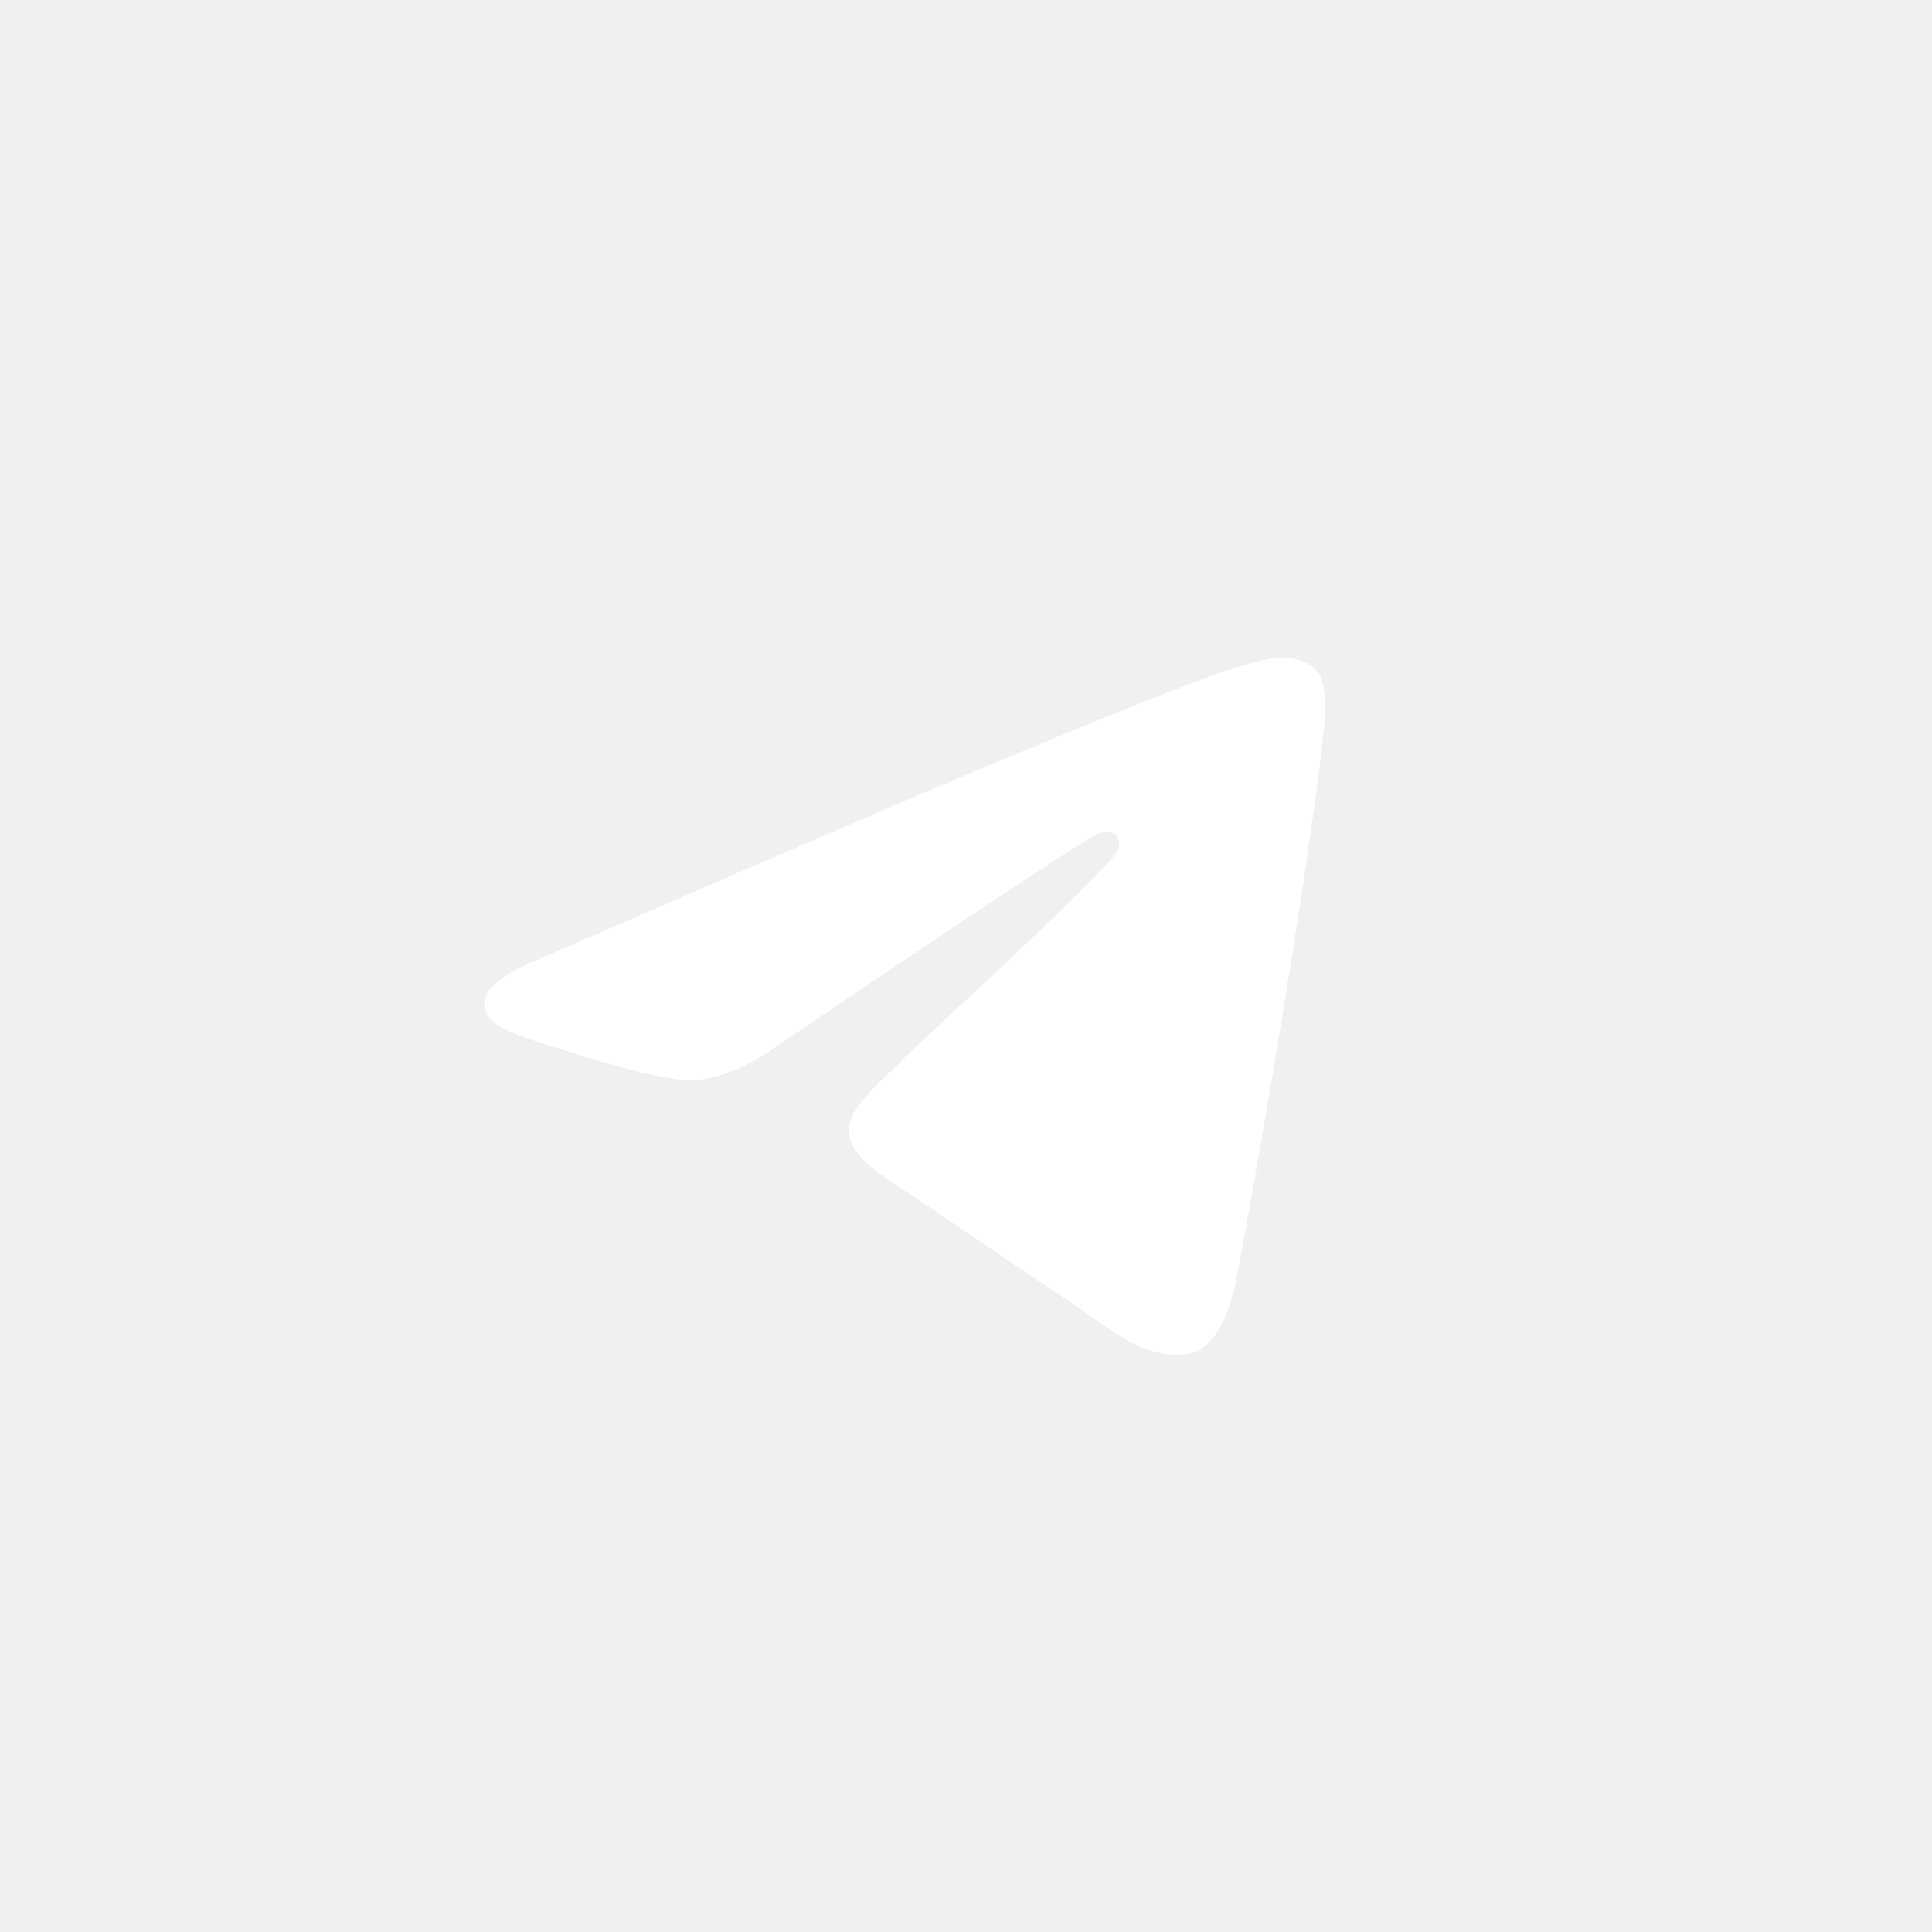
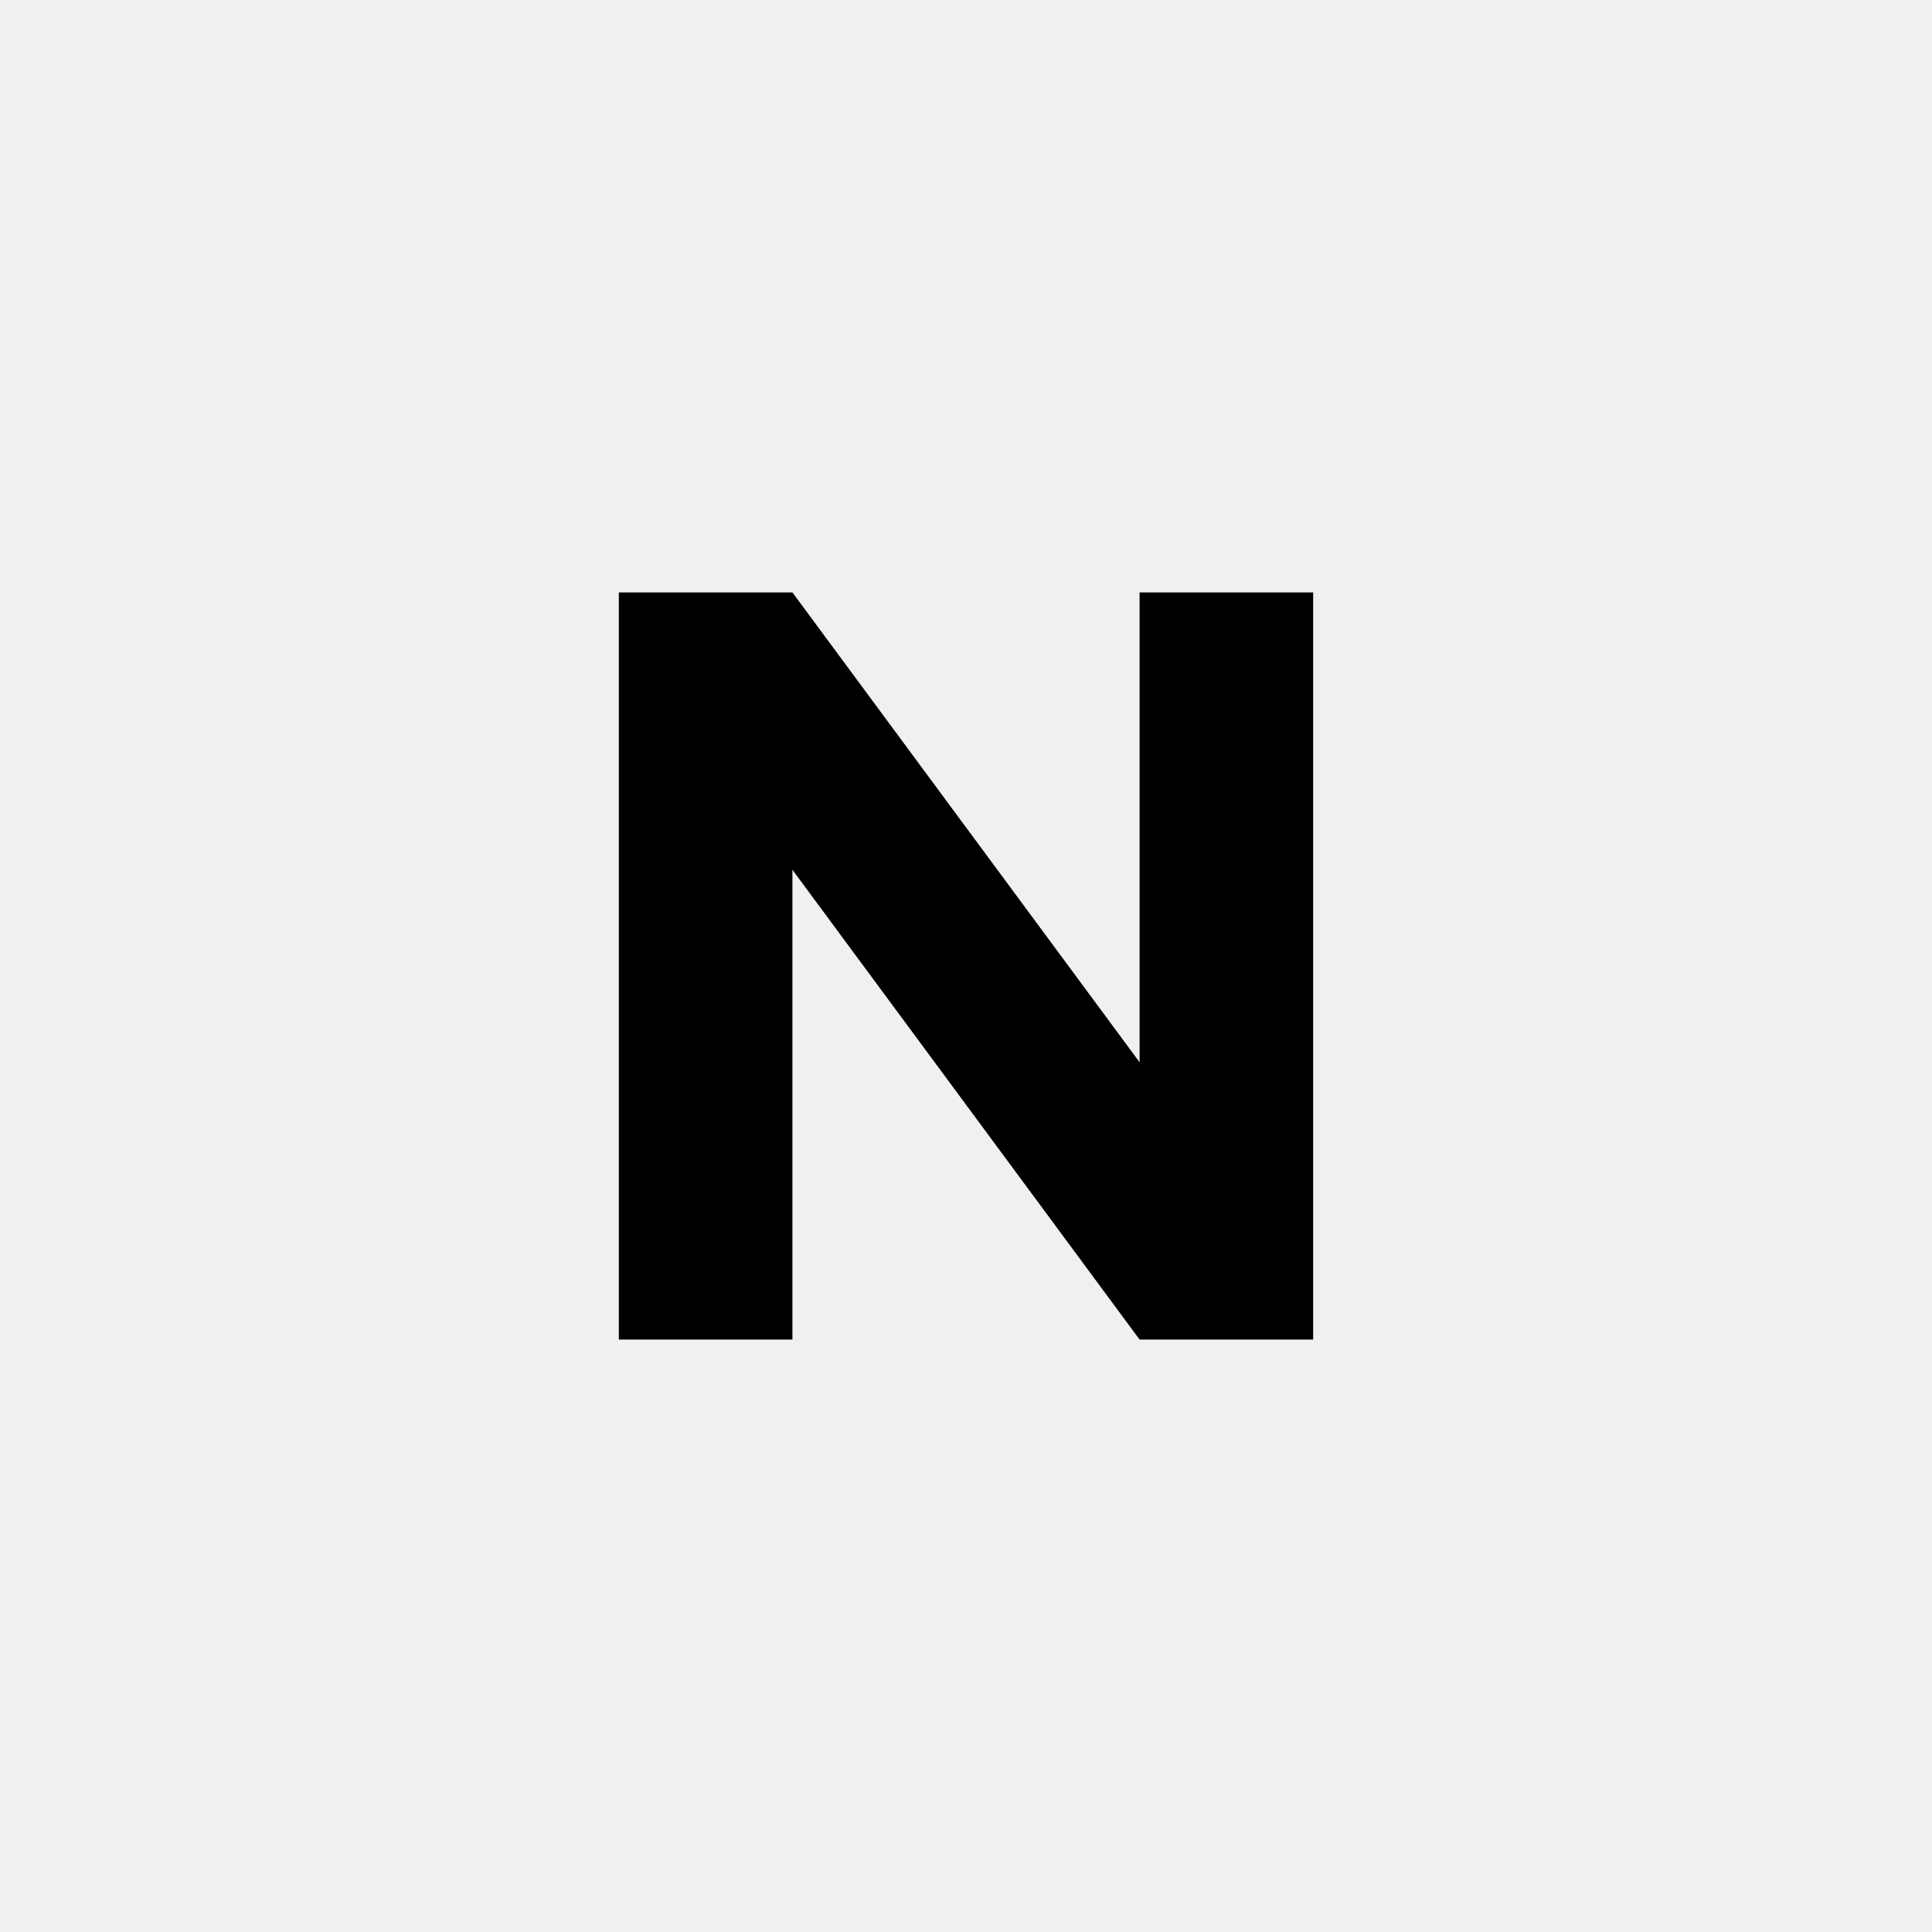
<svg xmlns="http://www.w3.org/2000/svg" width="1024px" height="1024px" viewBox="0 0 1024 1024" version="1.1">
  <g id="Plane" stroke="none" fill="none" fill-rule="nonzero">
-     <path d="M287.316,507.667 C406.985,455.529 486.783,421.156 526.71,404.549 C640.71,357.133 664.399,348.896 679.838,348.621 C683.234,348.564 690.827,349.406 695.745,353.397 C699.898,356.766 701.041,361.318 701.587,364.513 C702.134,367.708 702.815,374.986 702.274,380.673 C696.096,445.583 669.365,603.102 655.766,675.802 C650.012,706.564 638.681,716.879 627.712,717.888 C603.874,720.082 585.772,702.134 562.683,686.999 C526.554,663.316 506.143,648.573 471.073,625.462 C430.544,598.754 456.817,584.075 479.915,560.085 C485.96,553.806 590.993,458.271 593.025,449.604 C593.28,448.52 593.516,444.48 591.115,442.347 C588.715,440.213 585.173,440.943 582.616,441.523 C578.993,442.345 521.275,480.494 409.465,555.97 C393.082,567.219 378.243,572.701 364.948,572.413 C350.291,572.097 322.097,564.126 301.137,557.313 C275.43,548.956 254.998,544.538 256.777,530.346 C257.704,522.954 267.883,515.394 287.316,507.667 Z" id="Path-3" fill="#FFFFFF" />
+     <path d="M328,314 L420,314 L604,563 L604,314 L696,314 L696,710 L604,710 L420,461 L420,710 L328,710 Z" fill="#000000" />
  </g>
</svg>
